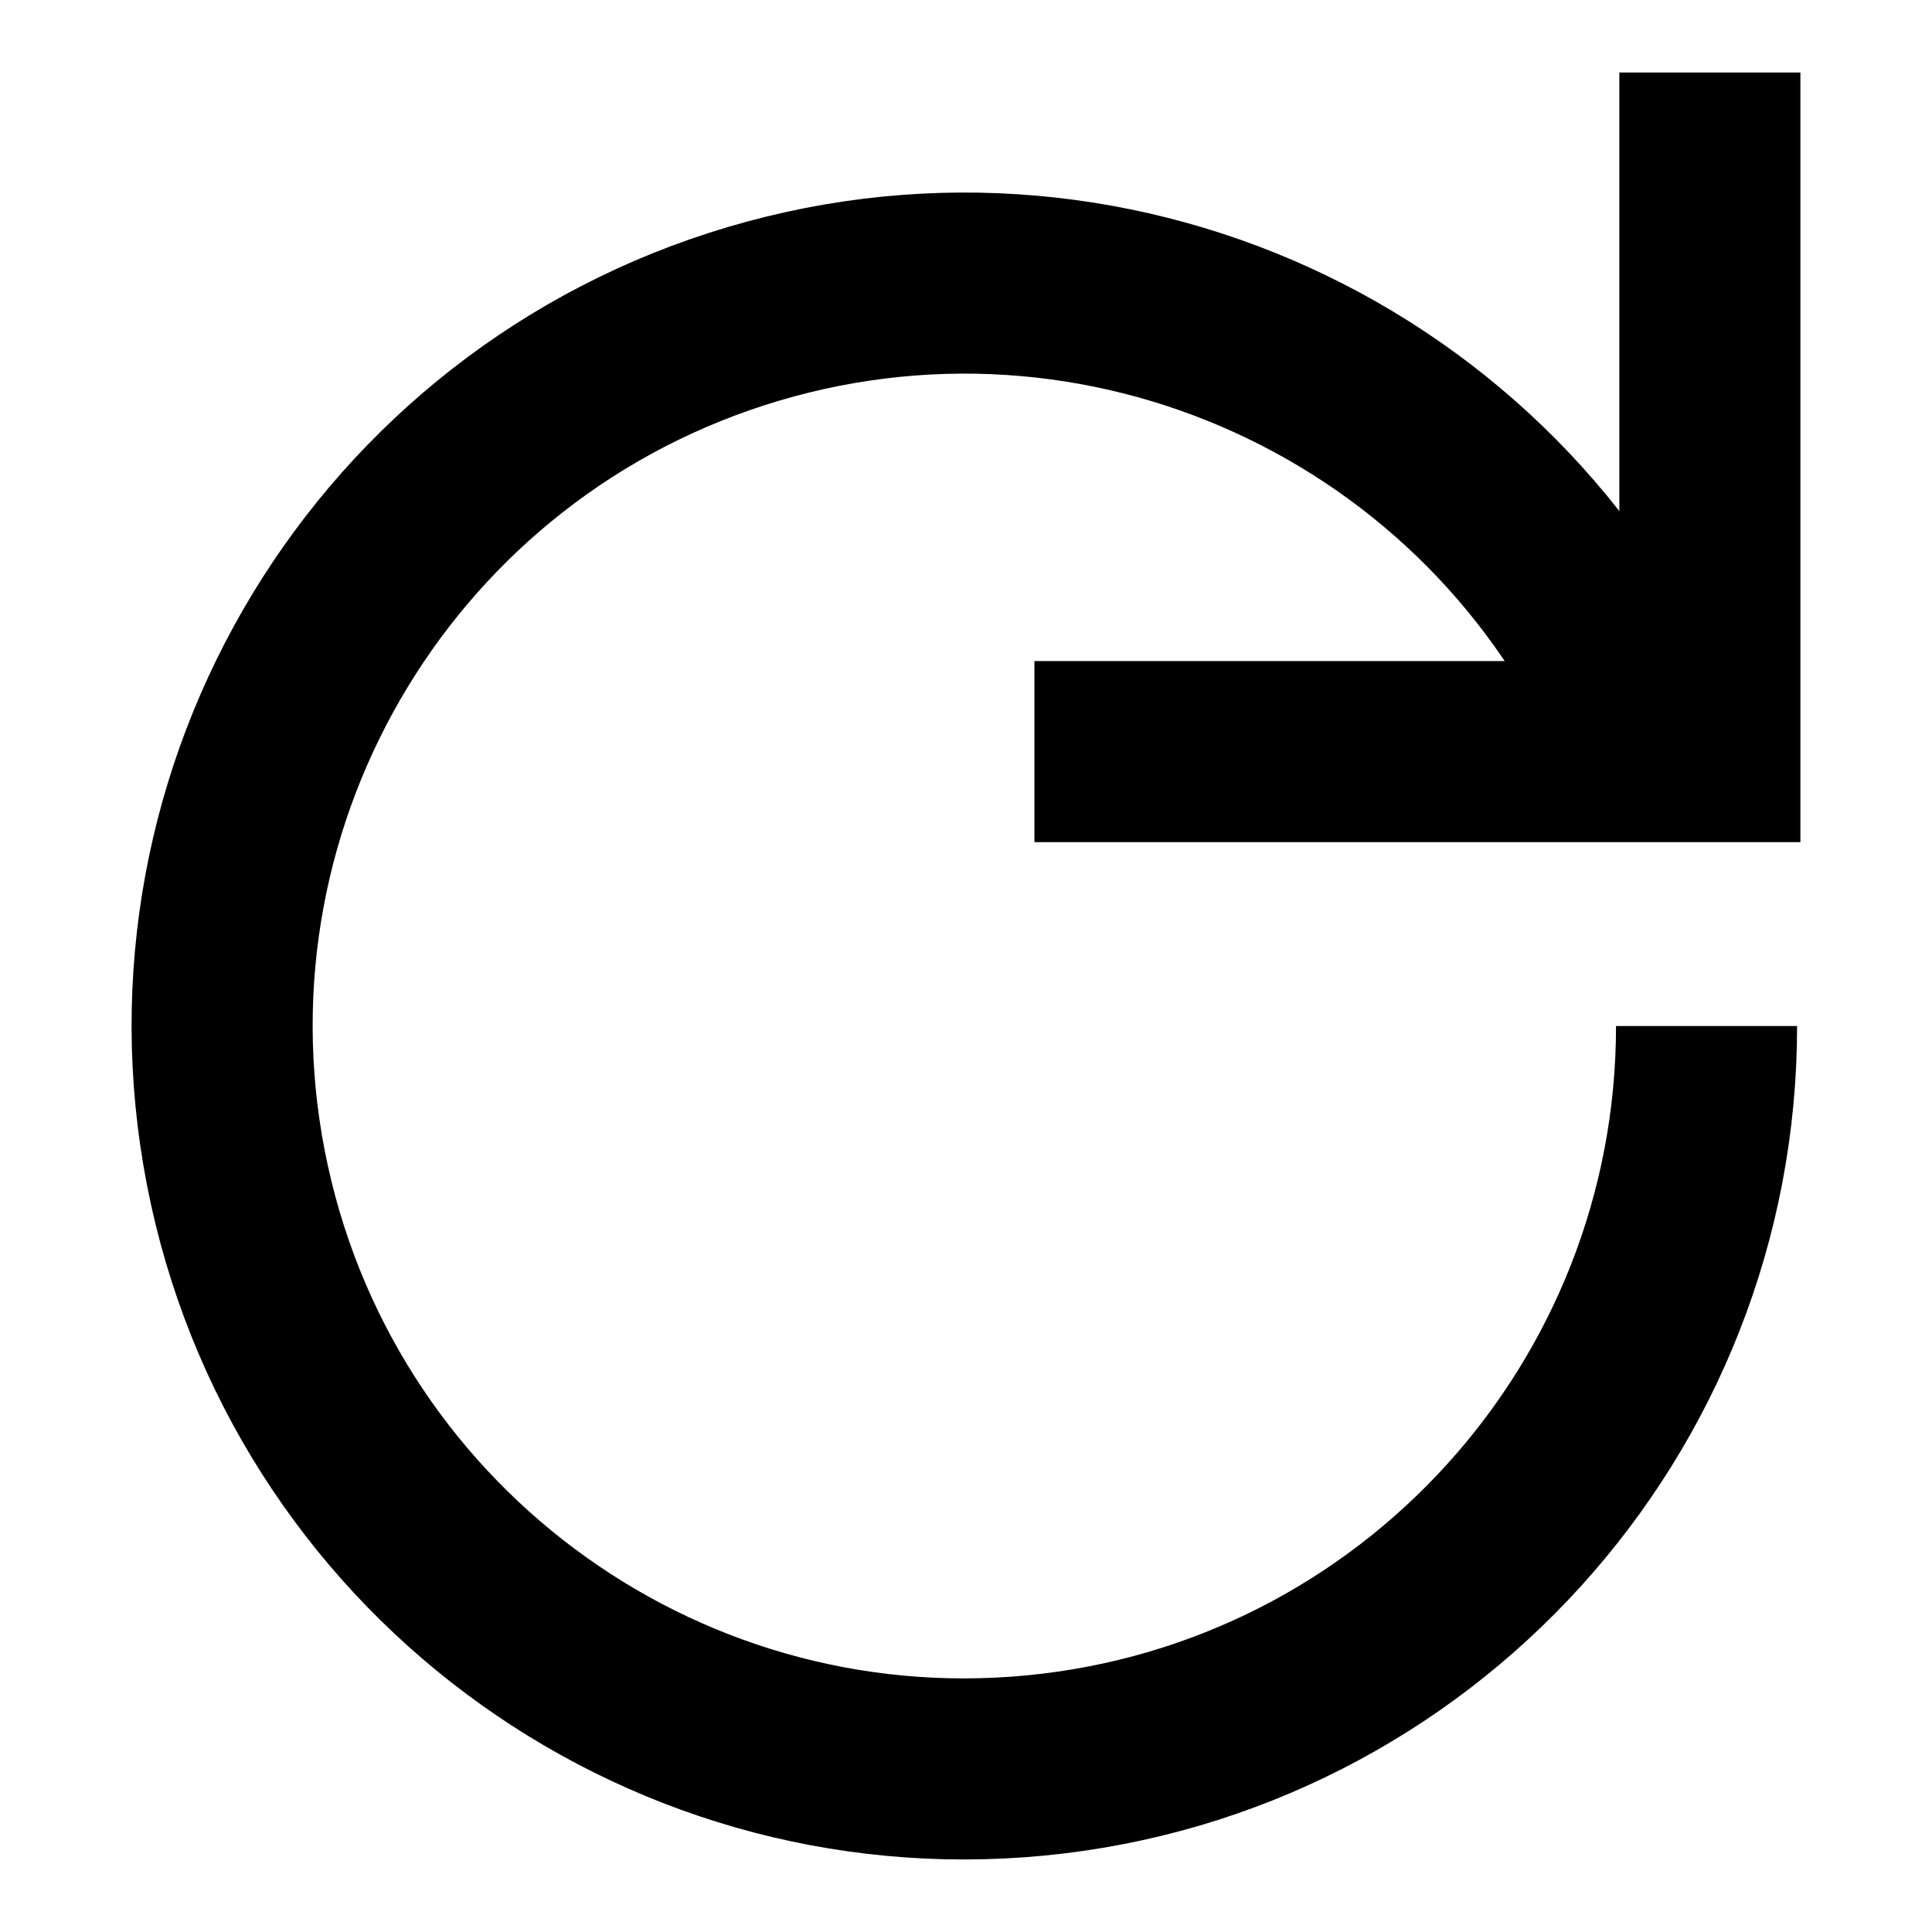
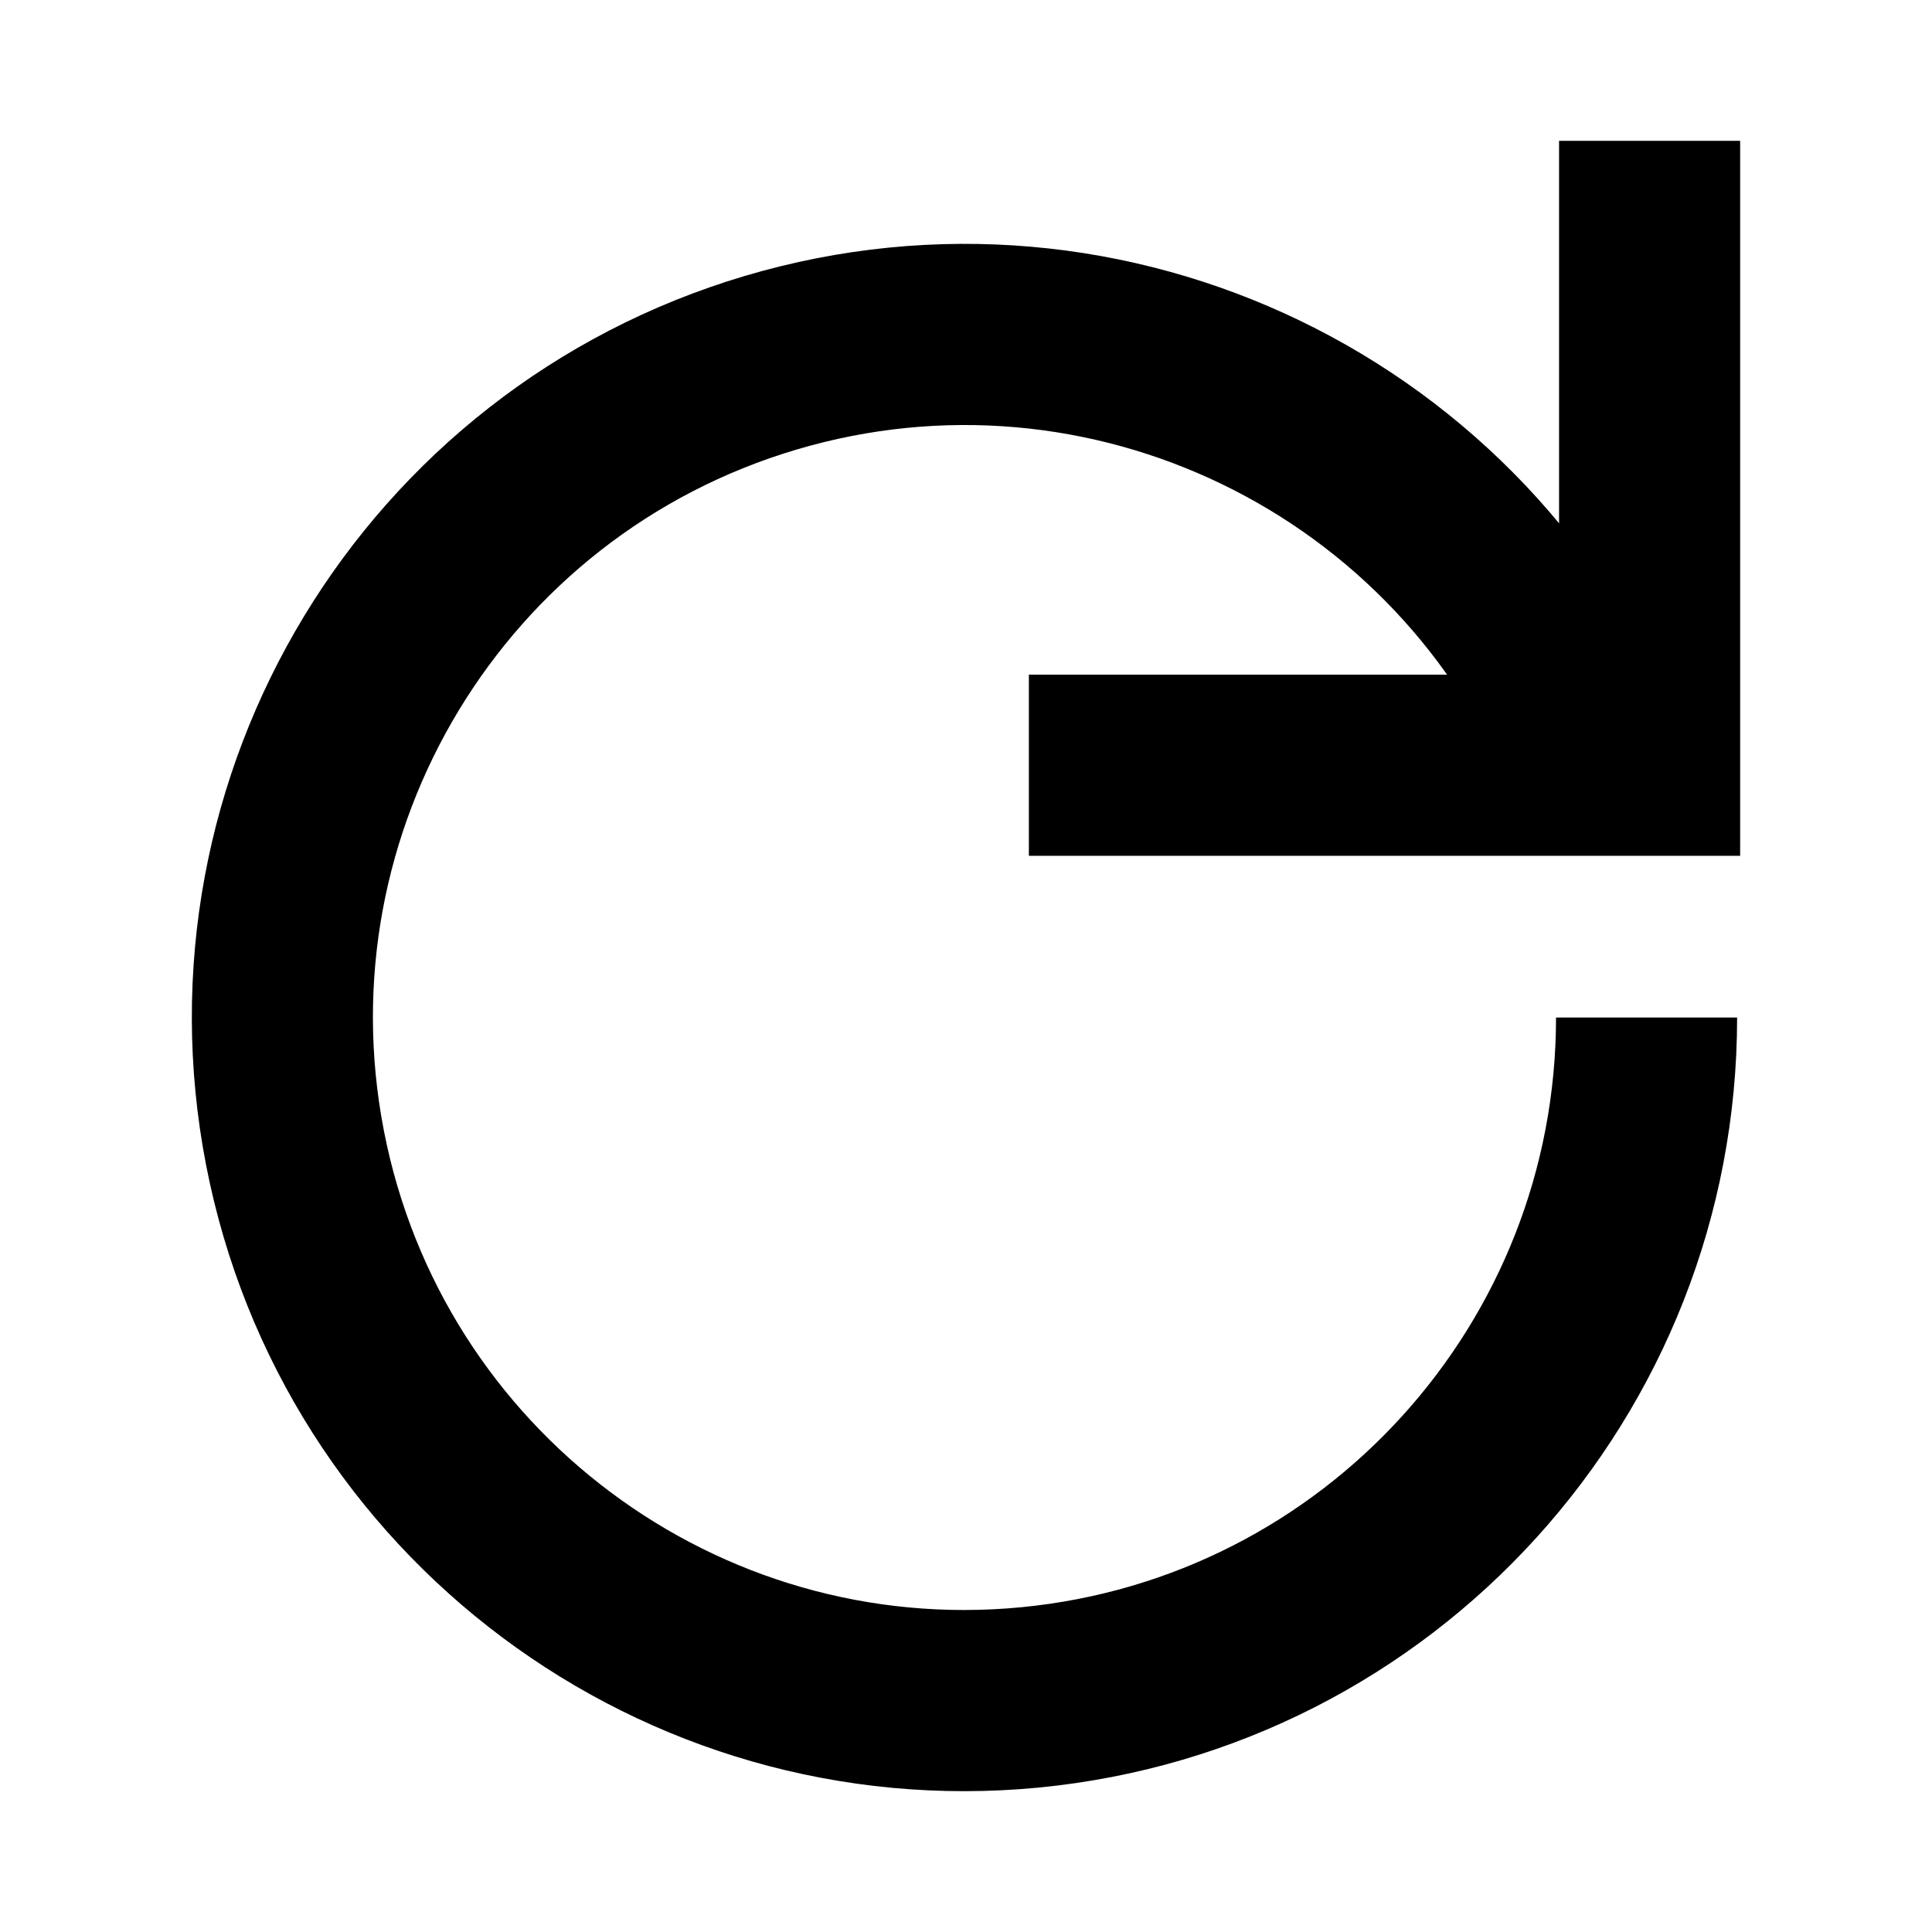
<svg xmlns="http://www.w3.org/2000/svg" width="64" height="64" viewBox="0 0 16.933 16.933" version="1.1" id="svg1">
  <defs id="defs1" />
  <g id="layer1">
-     <g id="g2" transform="translate(-0.2258958,0.06450592)">
-       <path style="fill:none;stroke:#000000;stroke-width:1.587;stroke-dasharray:none;stroke-opacity:1" id="path1" d="M 15.183,8.928 A 6.505,6.511 0 0 1 9.302,15.409 6.505,6.511 0 0 1 2.293,10.171 6.505,6.511 0 0 1 6.831,2.686 6.505,6.511 0 0 1 14.71,6.489" />
-       <path style="fill:none;stroke:#000000;stroke-width:1.587;stroke-linecap:butt;stroke-linejoin:miter;stroke-dasharray:none;stroke-opacity:1" d="M 15.212,0.571 V 6.523 H 9.292" id="path2" />
+     <g id="g2" transform="matrix(0.9189956,0,0,0.9194388,0.4782184,0.7093321)" style="stroke-width:1.088">
+       <path style="fill:none;stroke:#000000;stroke-width:1.727;stroke-dasharray:none;stroke-opacity:1" id="path1" d="M 15.183,8.928 A 6.505,6.511 0 0 1 9.302,15.409 6.505,6.511 0 0 1 2.293,10.171 6.505,6.511 0 0 1 6.831,2.686 6.505,6.511 0 0 1 14.71,6.489" />
+       <path style="fill:none;stroke:#000000;stroke-width:1.727;stroke-linecap:butt;stroke-linejoin:miter;stroke-dasharray:none;stroke-opacity:1" d="M 15.212,0.571 V 6.523 H 9.292" id="path2" />
    </g>
  </g>
</svg>
